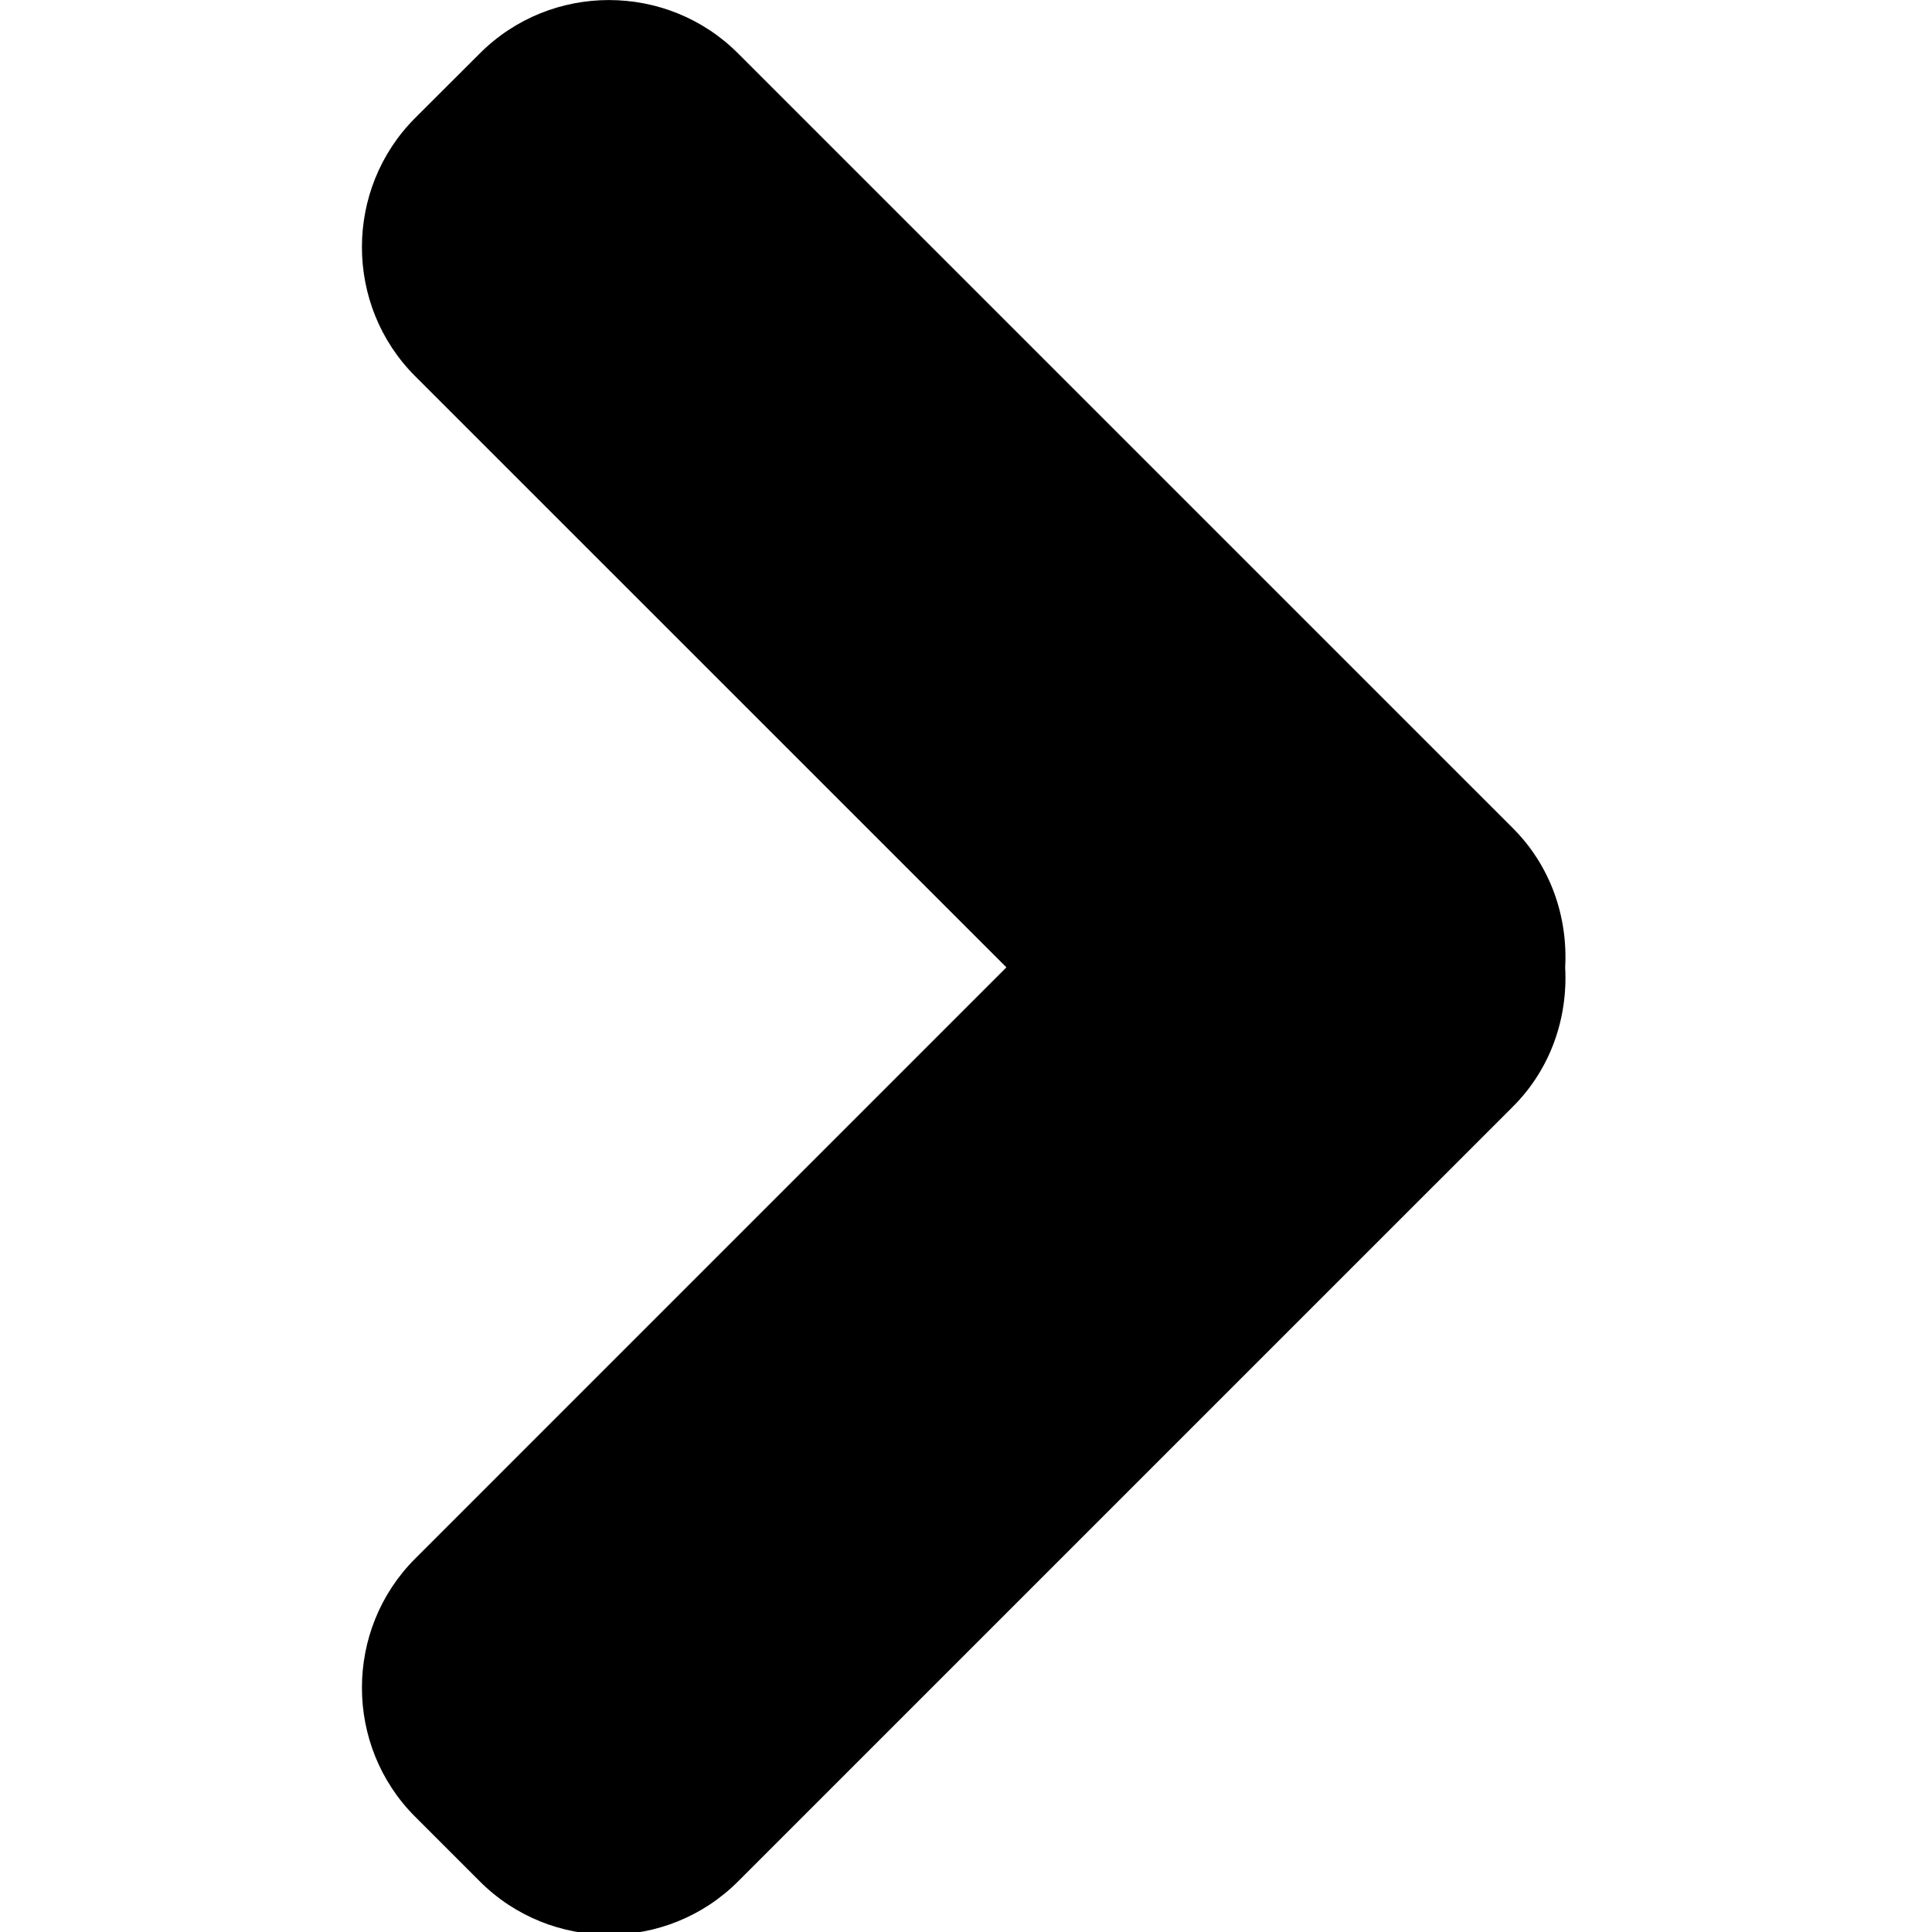
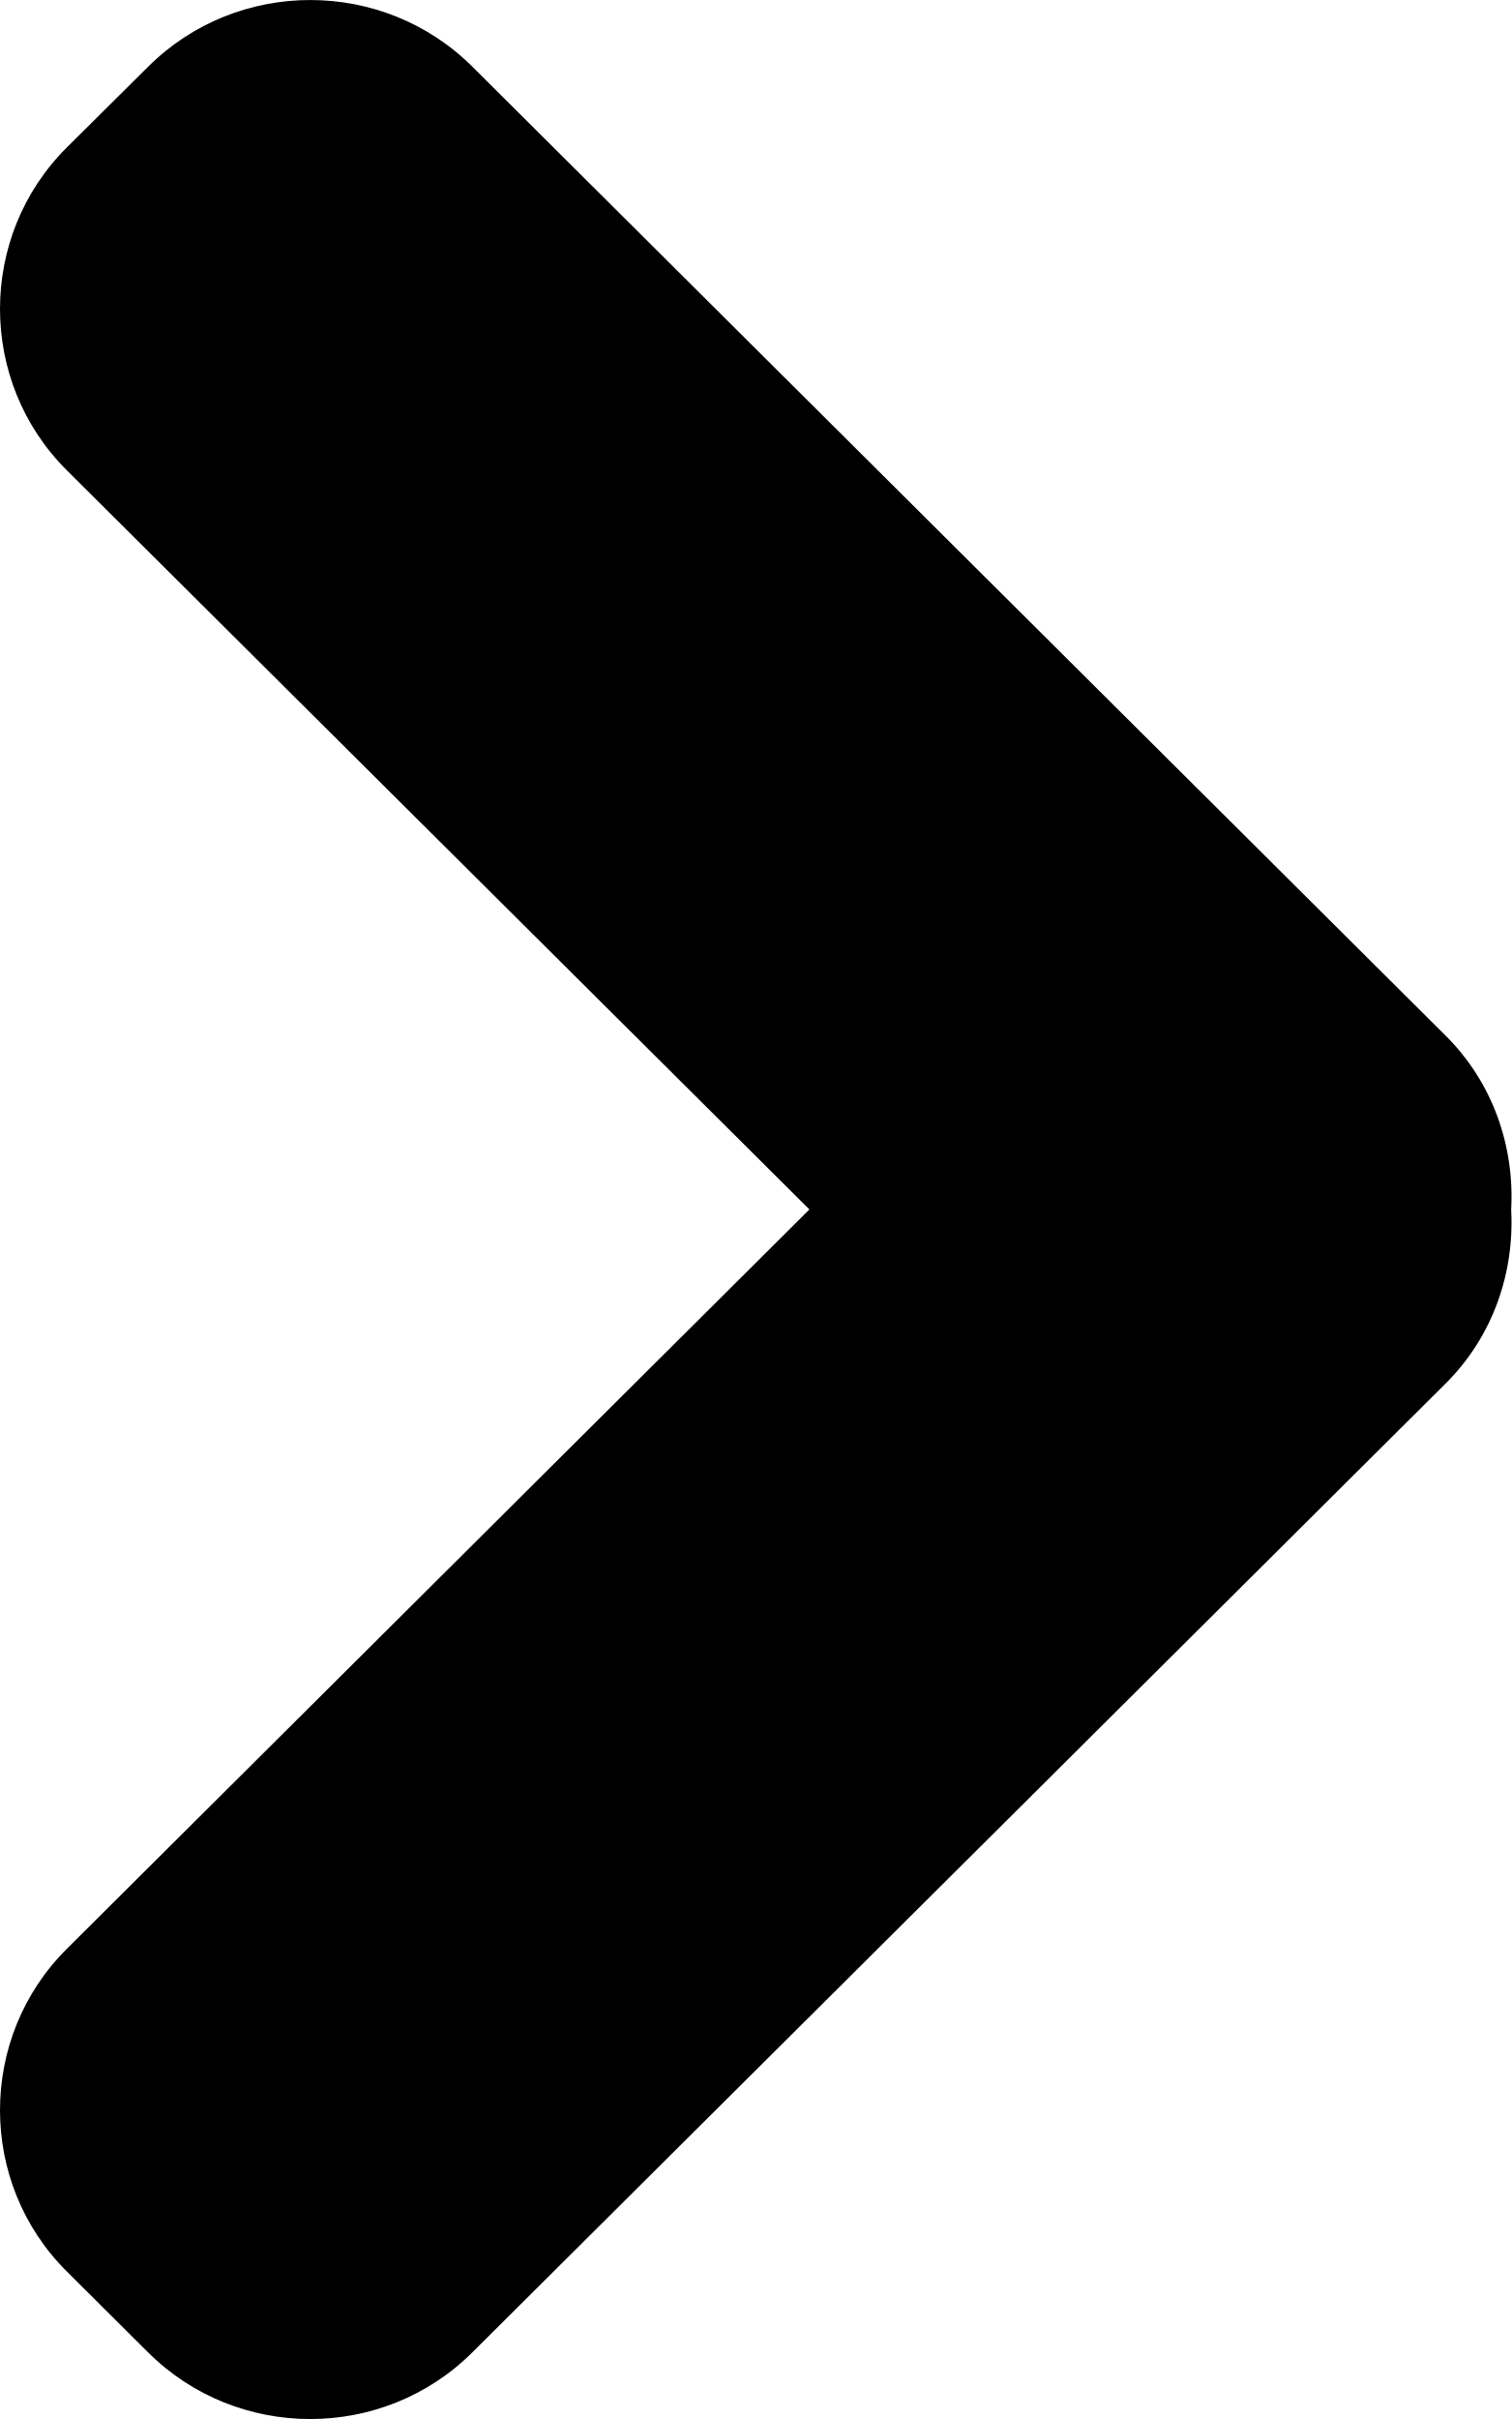
- <svg xmlns="http://www.w3.org/2000/svg" version="1.1" id="Capa_1" x="0px" y="0px" width="70px" height="70px" viewBox="-28.137 -23.969 70 70" enable-background="new -28.137 -23.969 70 70" xml:space="preserve">
-   <path d="M-13.096,32.504c-2.57,2.568-2.57,6.783,0,9.35l2.343,2.343c2.575,2.577,6.784,2.577,9.359,0l28.07-28.068  c1.38-1.376,1.995-3.229,1.896-5.044c0.1-1.819-0.516-3.67-1.896-5.049l-28.07-28.069c-2.575-2.579-6.784-2.579-9.359,0  l-2.343,2.339c-2.57,2.572-2.57,6.786,0,9.354l21.423,21.42L-13.096,32.504z" />
+ <svg xmlns="http://www.w3.org/2000/svg" version="1.1" id="Capa_1" x="0px" y="0px" width="30px" height="48px" viewBox="15.654 -0.405 30 48" enable-background="new 15.654 -0.405 30 48" xml:space="preserve">
+   <path d="M16.98,38.266c-1.768,1.758-1.768,4.645,0,6.401l1.612,1.605c1.771,1.765,4.667,1.765,6.438,0l19.312-19.22  c0.95-0.942,1.372-2.211,1.305-3.454c0.068-1.246-0.354-2.513-1.305-3.457L25.031,0.92c-1.771-1.766-4.667-1.766-6.438,0  L16.98,2.521c-1.768,1.761-1.768,4.646,0,6.406l14.739,14.667L16.98,38.266z" />
</svg>
